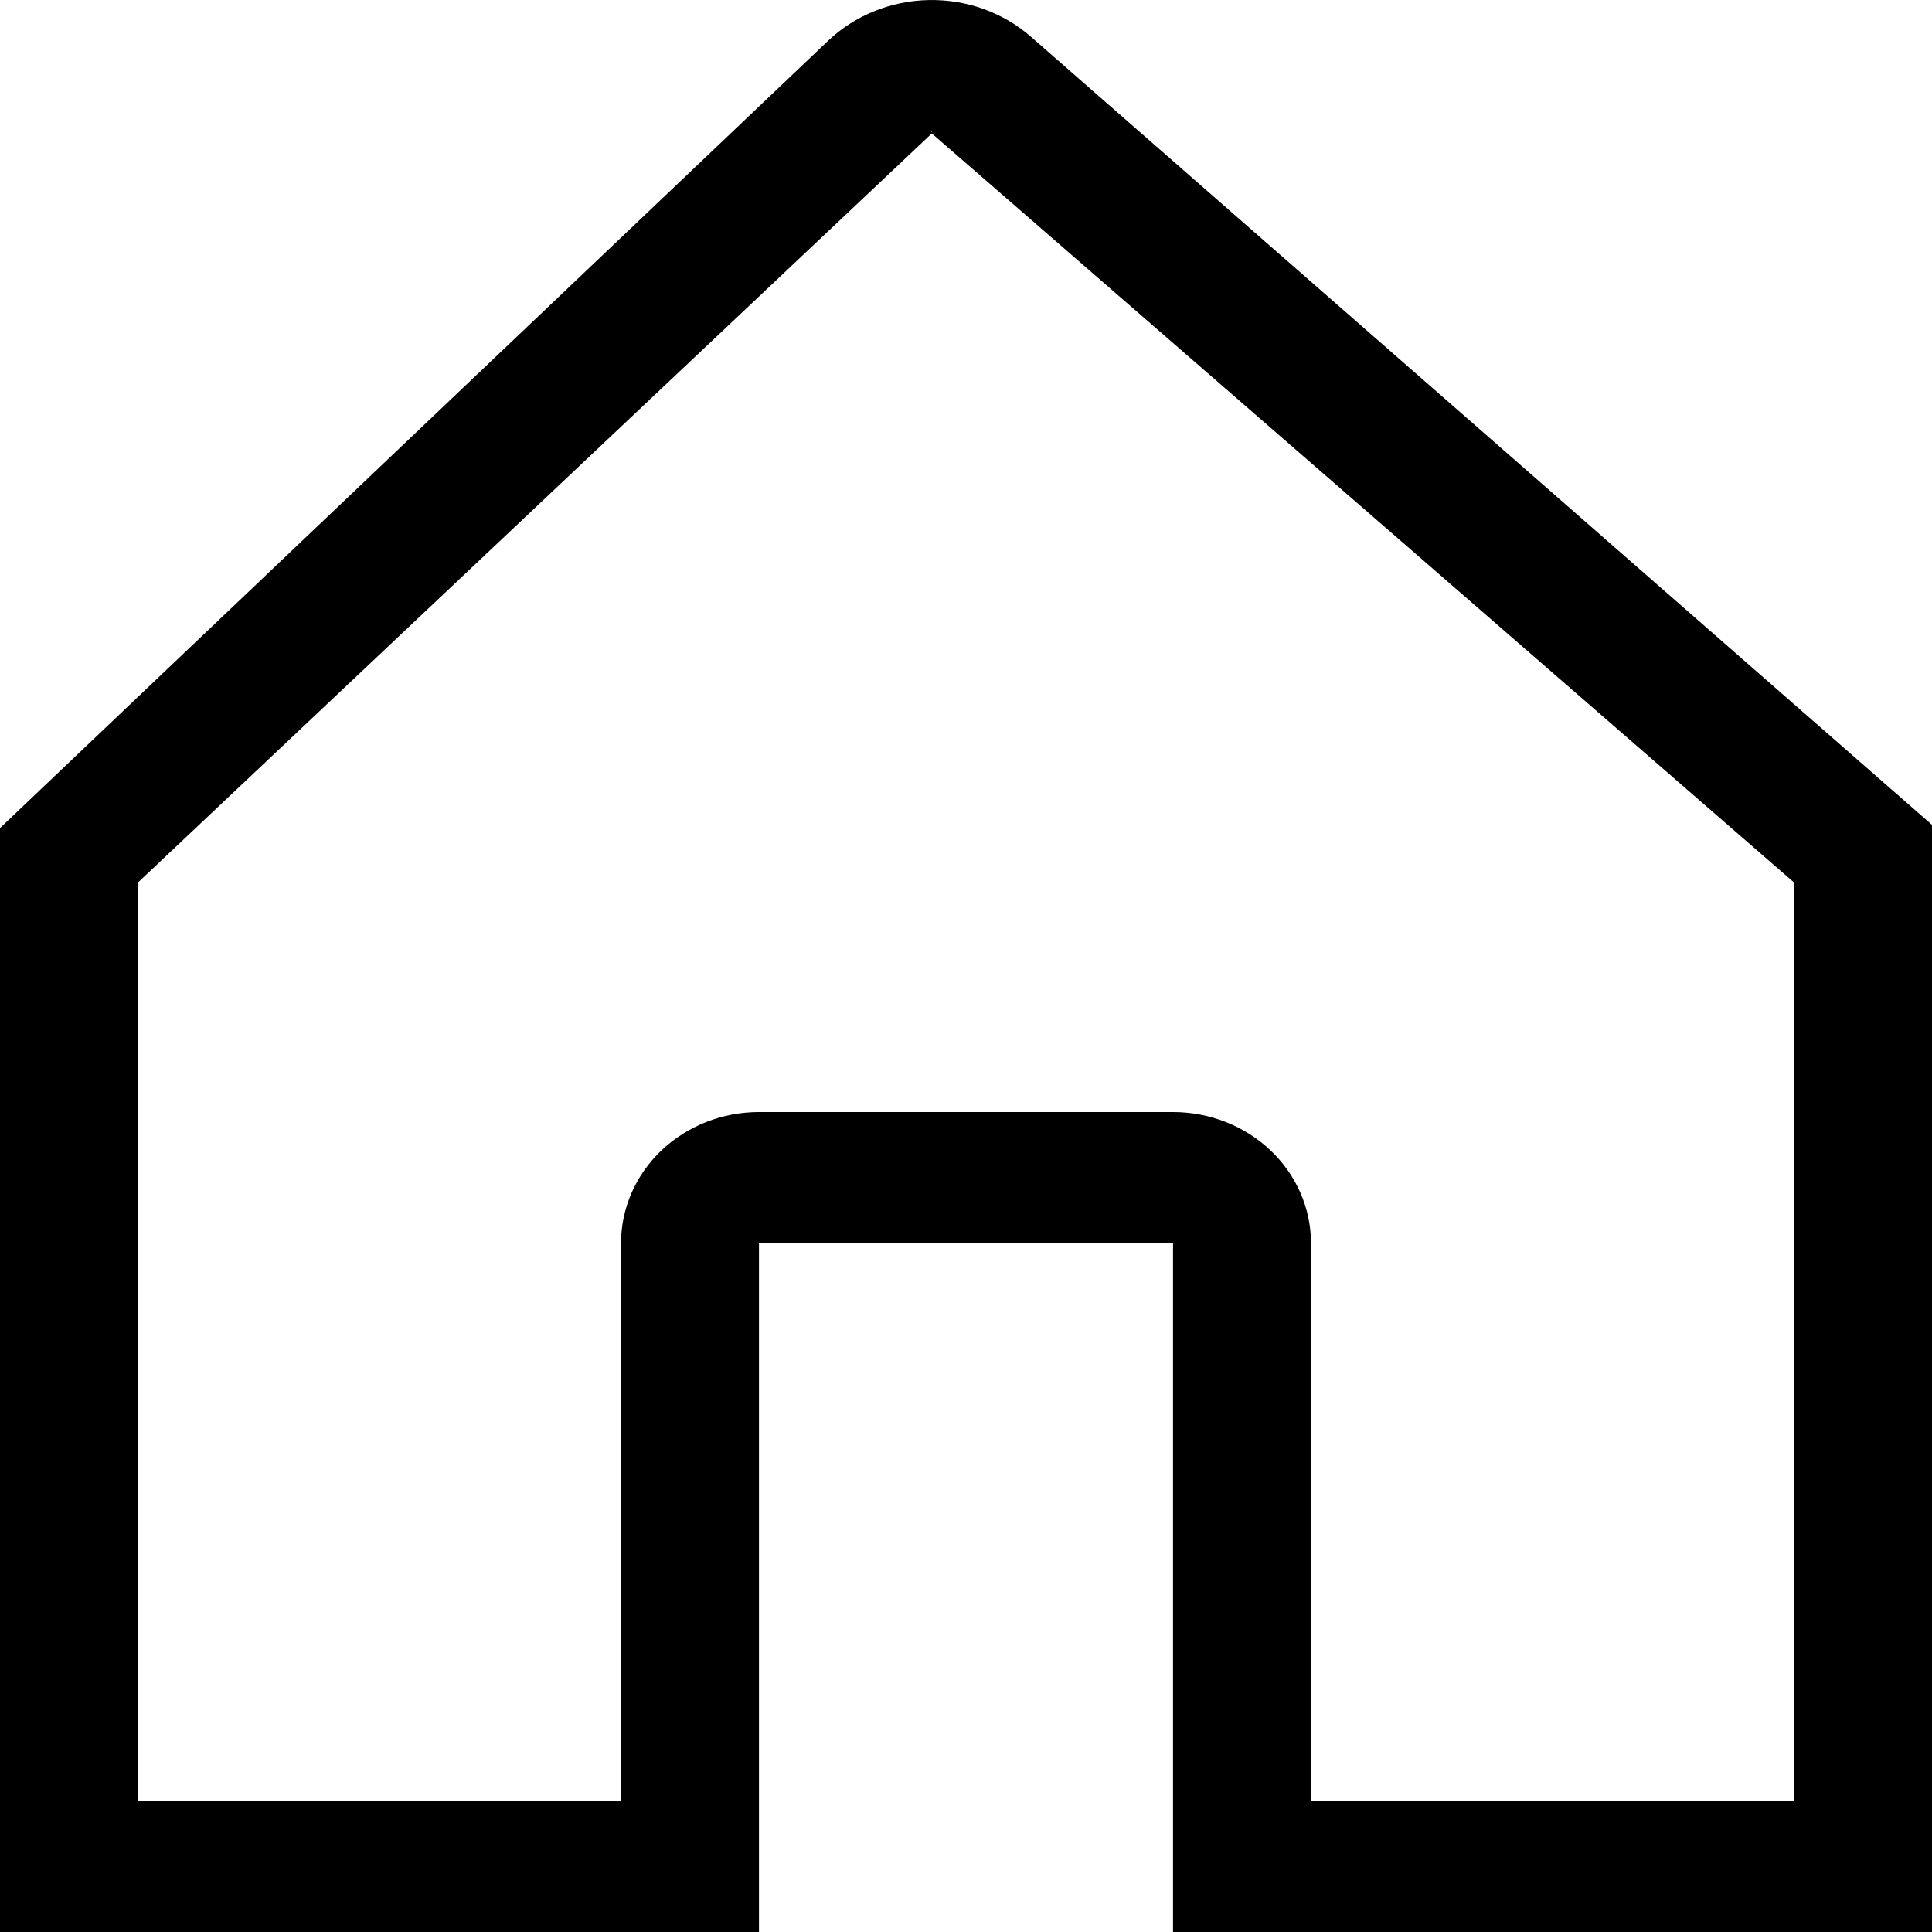
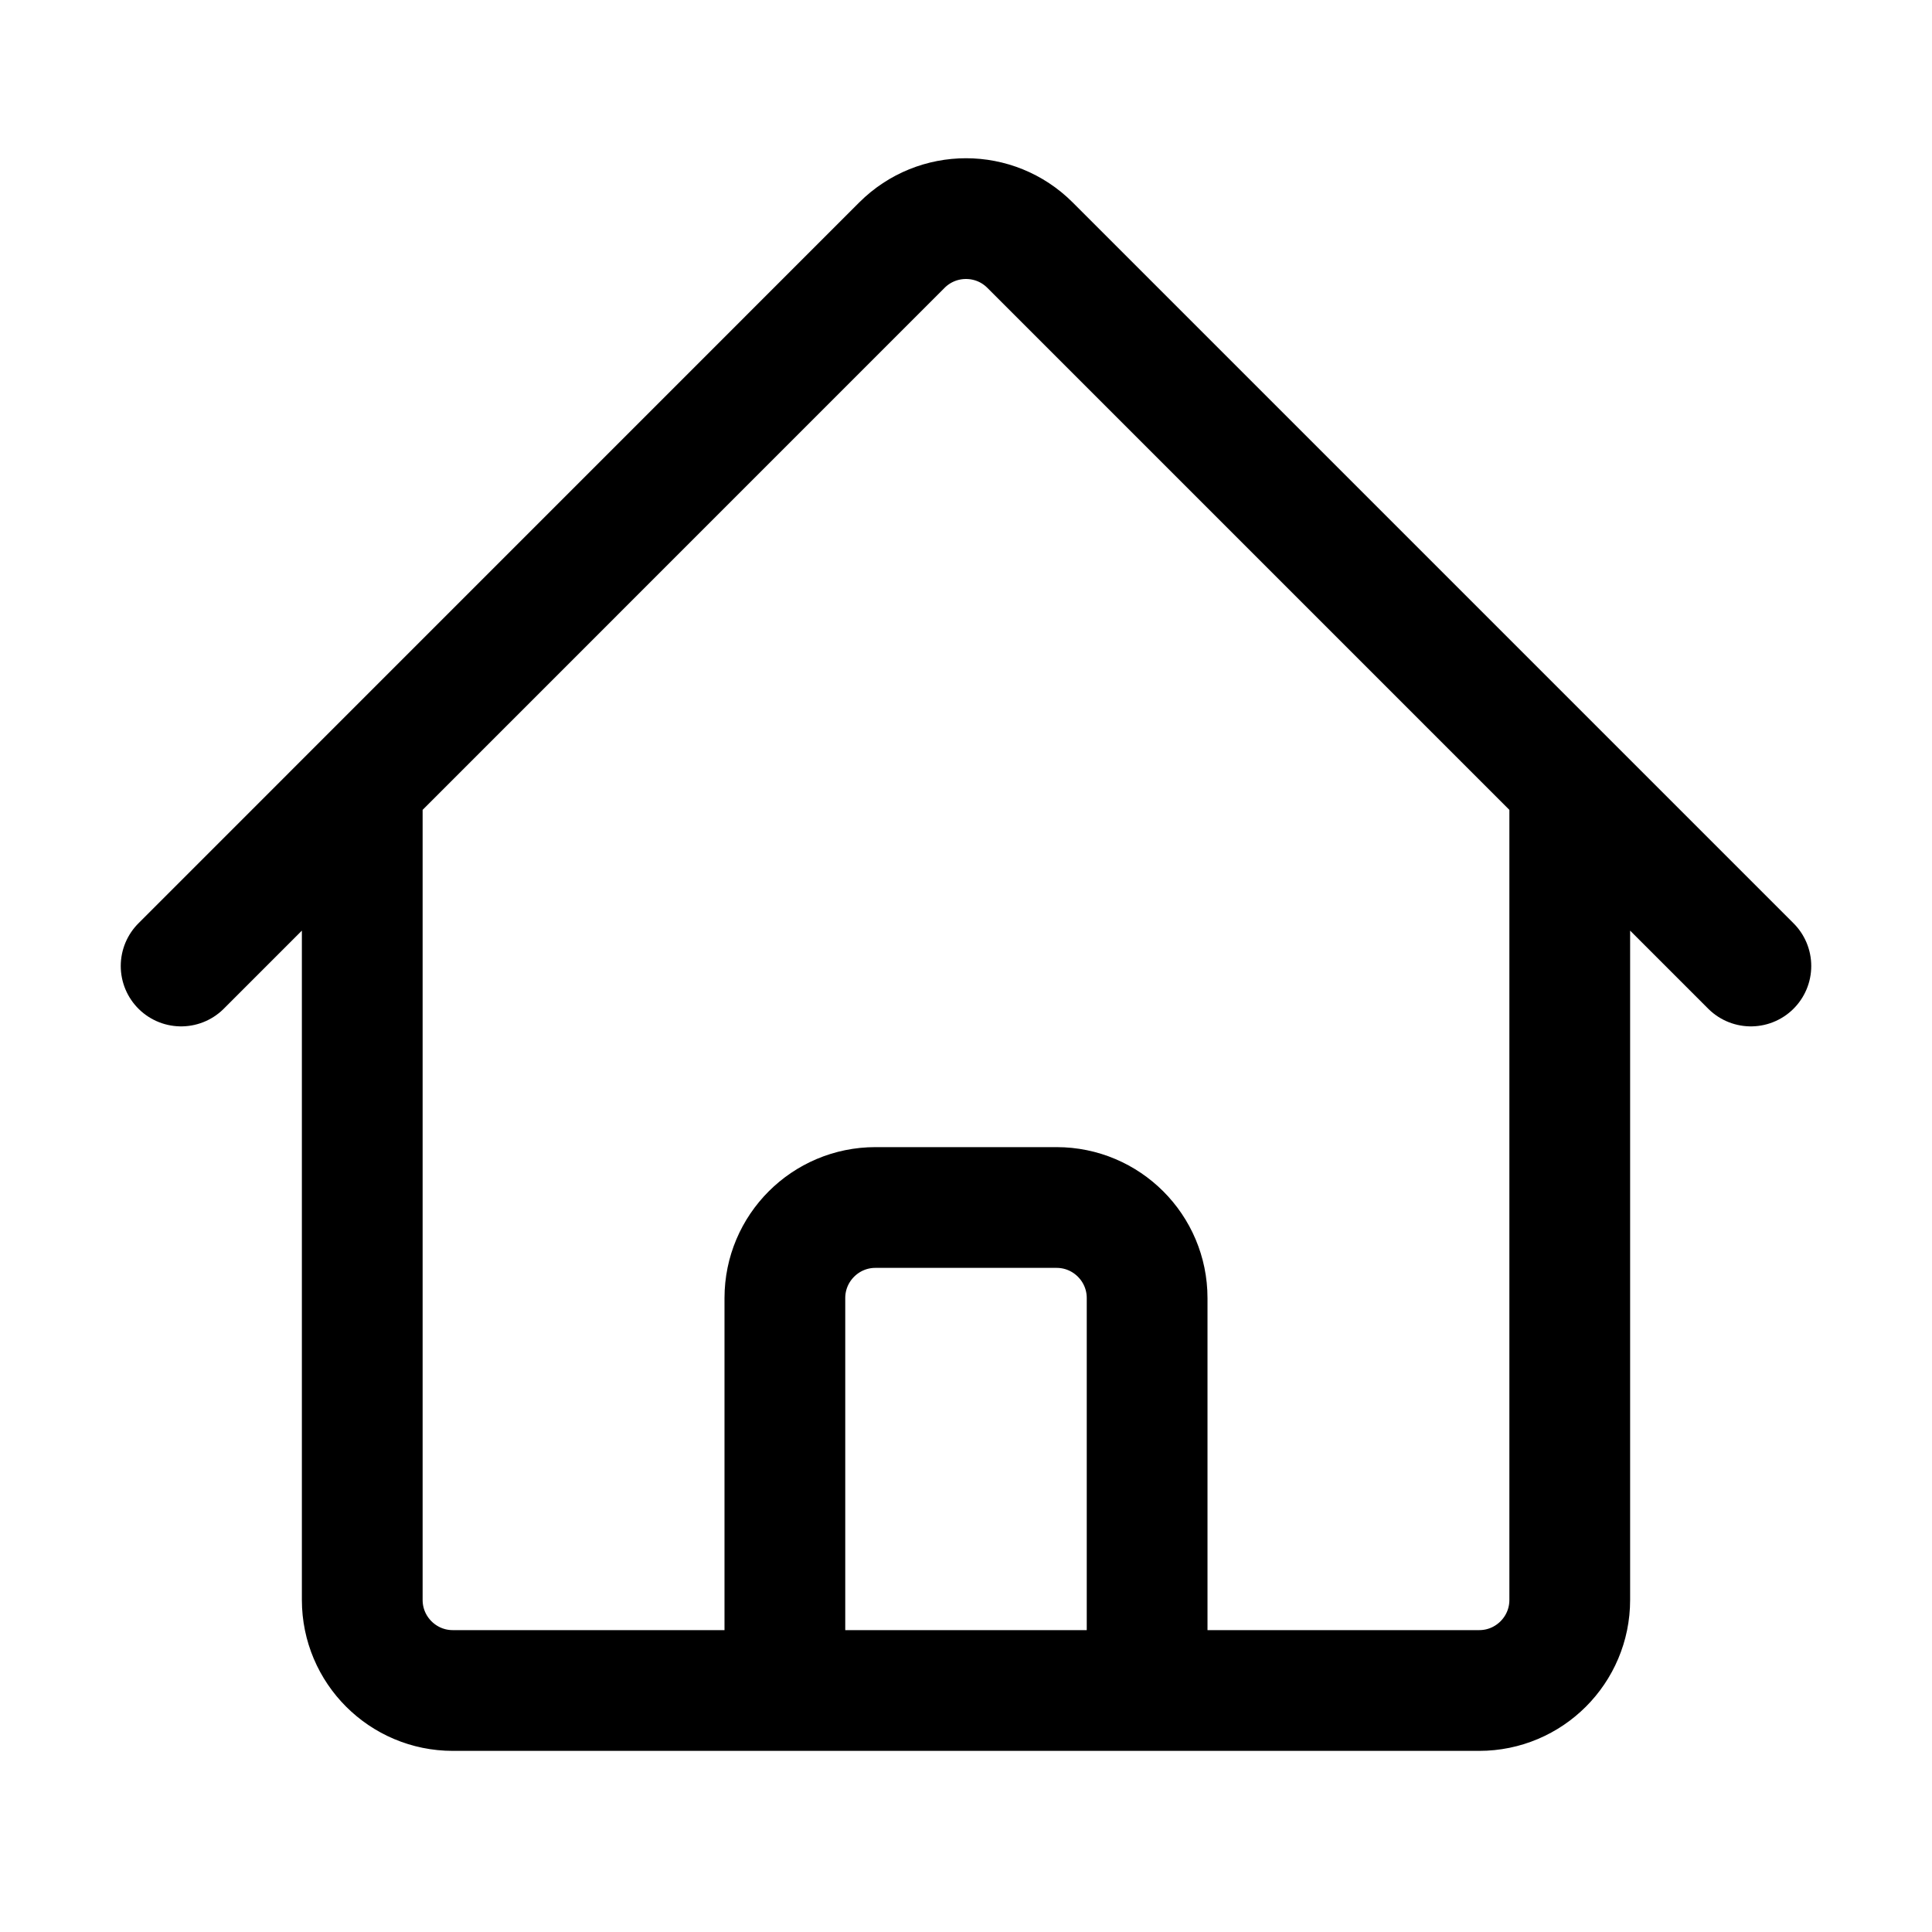
- <svg xmlns="http://www.w3.org/2000/svg" width="32" height="32" viewBox="0 0 32 32" fill="none">
-   <path d="M31.262 13.017L17.077 0.61C16.616 0.206 16.009 -0.012 15.382 0.001C14.756 0.013 14.159 0.255 13.715 0.676L0.669 13.079L0 13.716V32H12.571V20.591H19.429V32H32V13.662L31.262 13.017ZM15.431 2.173C15.451 2.173 15.439 2.177 15.43 2.185C15.421 2.177 15.411 2.173 15.431 2.173ZM29.714 29.827H21.714V20.591C21.714 20.015 21.474 19.462 21.045 19.055C20.616 18.648 20.035 18.419 19.429 18.419H12.571C11.965 18.419 11.384 18.648 10.955 19.055C10.527 19.462 10.286 20.015 10.286 20.591V29.827H2.286V14.616L15.431 2.213C15.432 2.212 15.432 2.211 15.433 2.21L29.714 14.616V29.827Z" fill="currentColor" />
+ <svg xmlns="http://www.w3.org/2000/svg" width="24" height="24" viewBox="0 0 24 24" fill="none">
+   <path d="M2.25 12L11.204 3.045C11.644 2.606 12.356 2.606 12.795 3.045L21.75 12M4.5 9.75V19.875C4.5 20.496 5.004 21 5.625 21H9.75V16.125C9.75 15.504 10.254 15 10.875 15H13.125C13.746 15 14.25 15.504 14.25 16.125V21H18.375C18.996 21 19.5 20.496 19.5 19.875V9.75M8.25 21H16.5" stroke="currentColor" stroke-width="1.5" stroke-linecap="round" stroke-linejoin="round" />
</svg>
